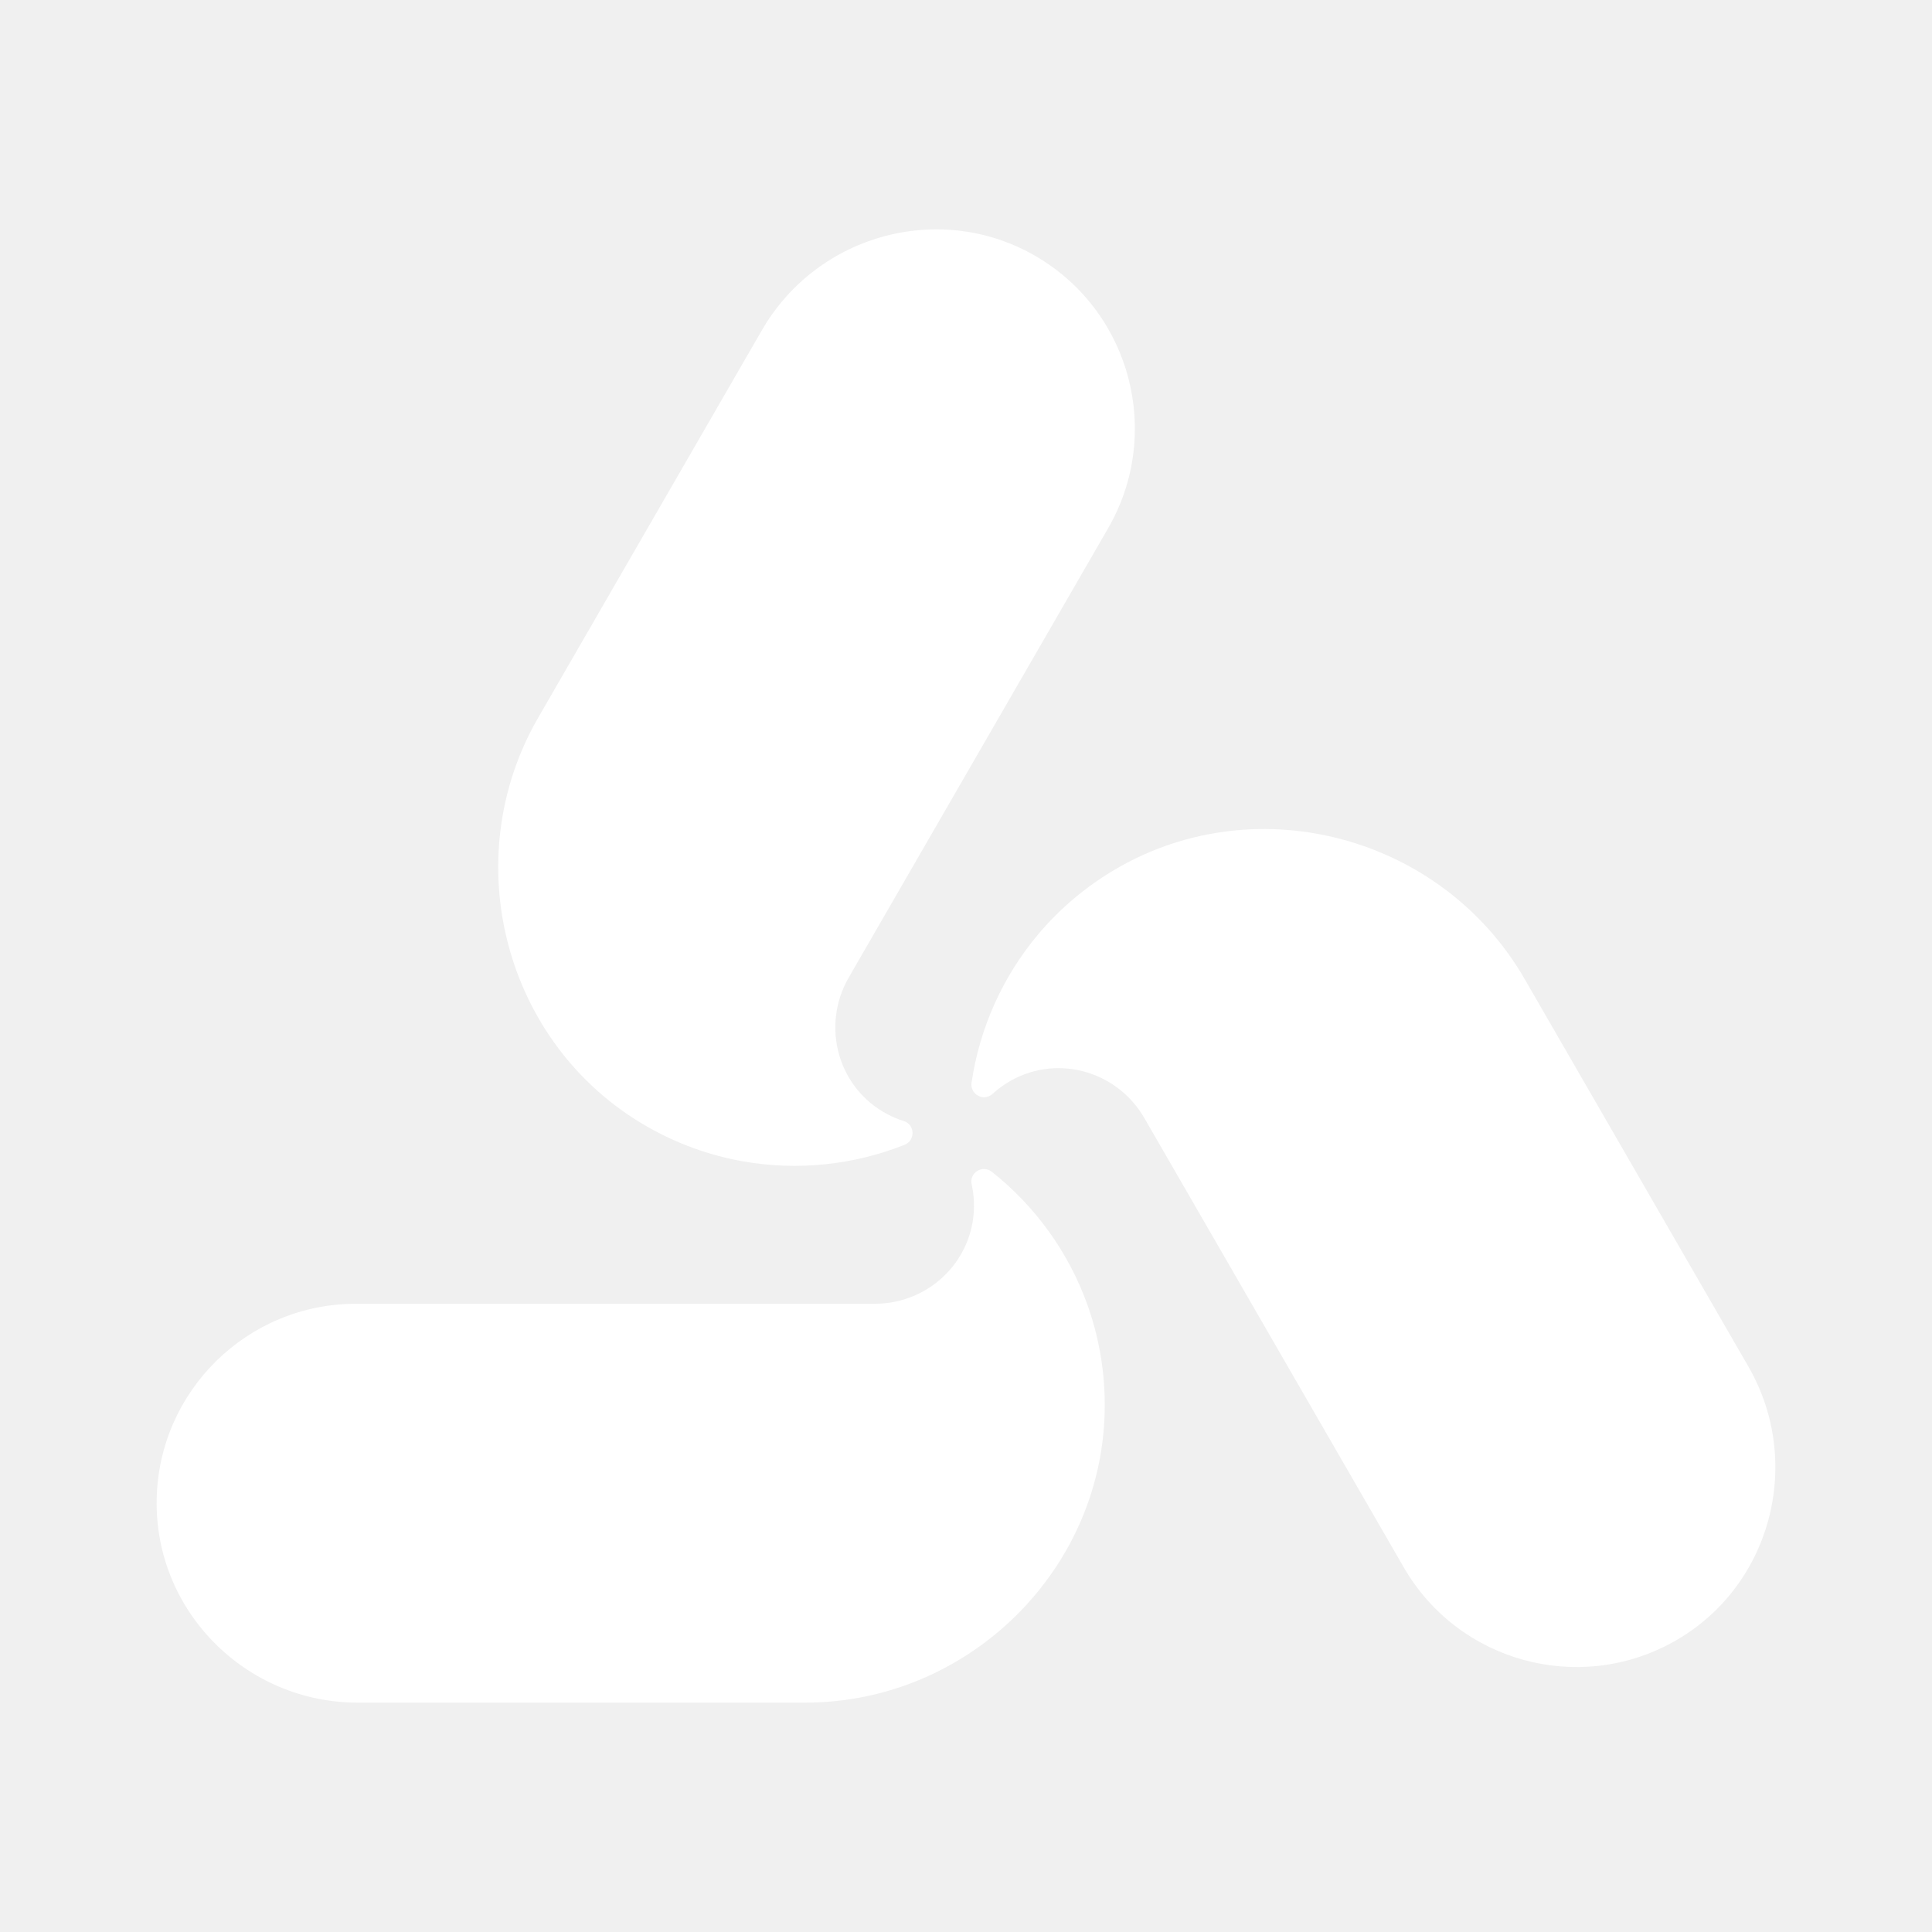
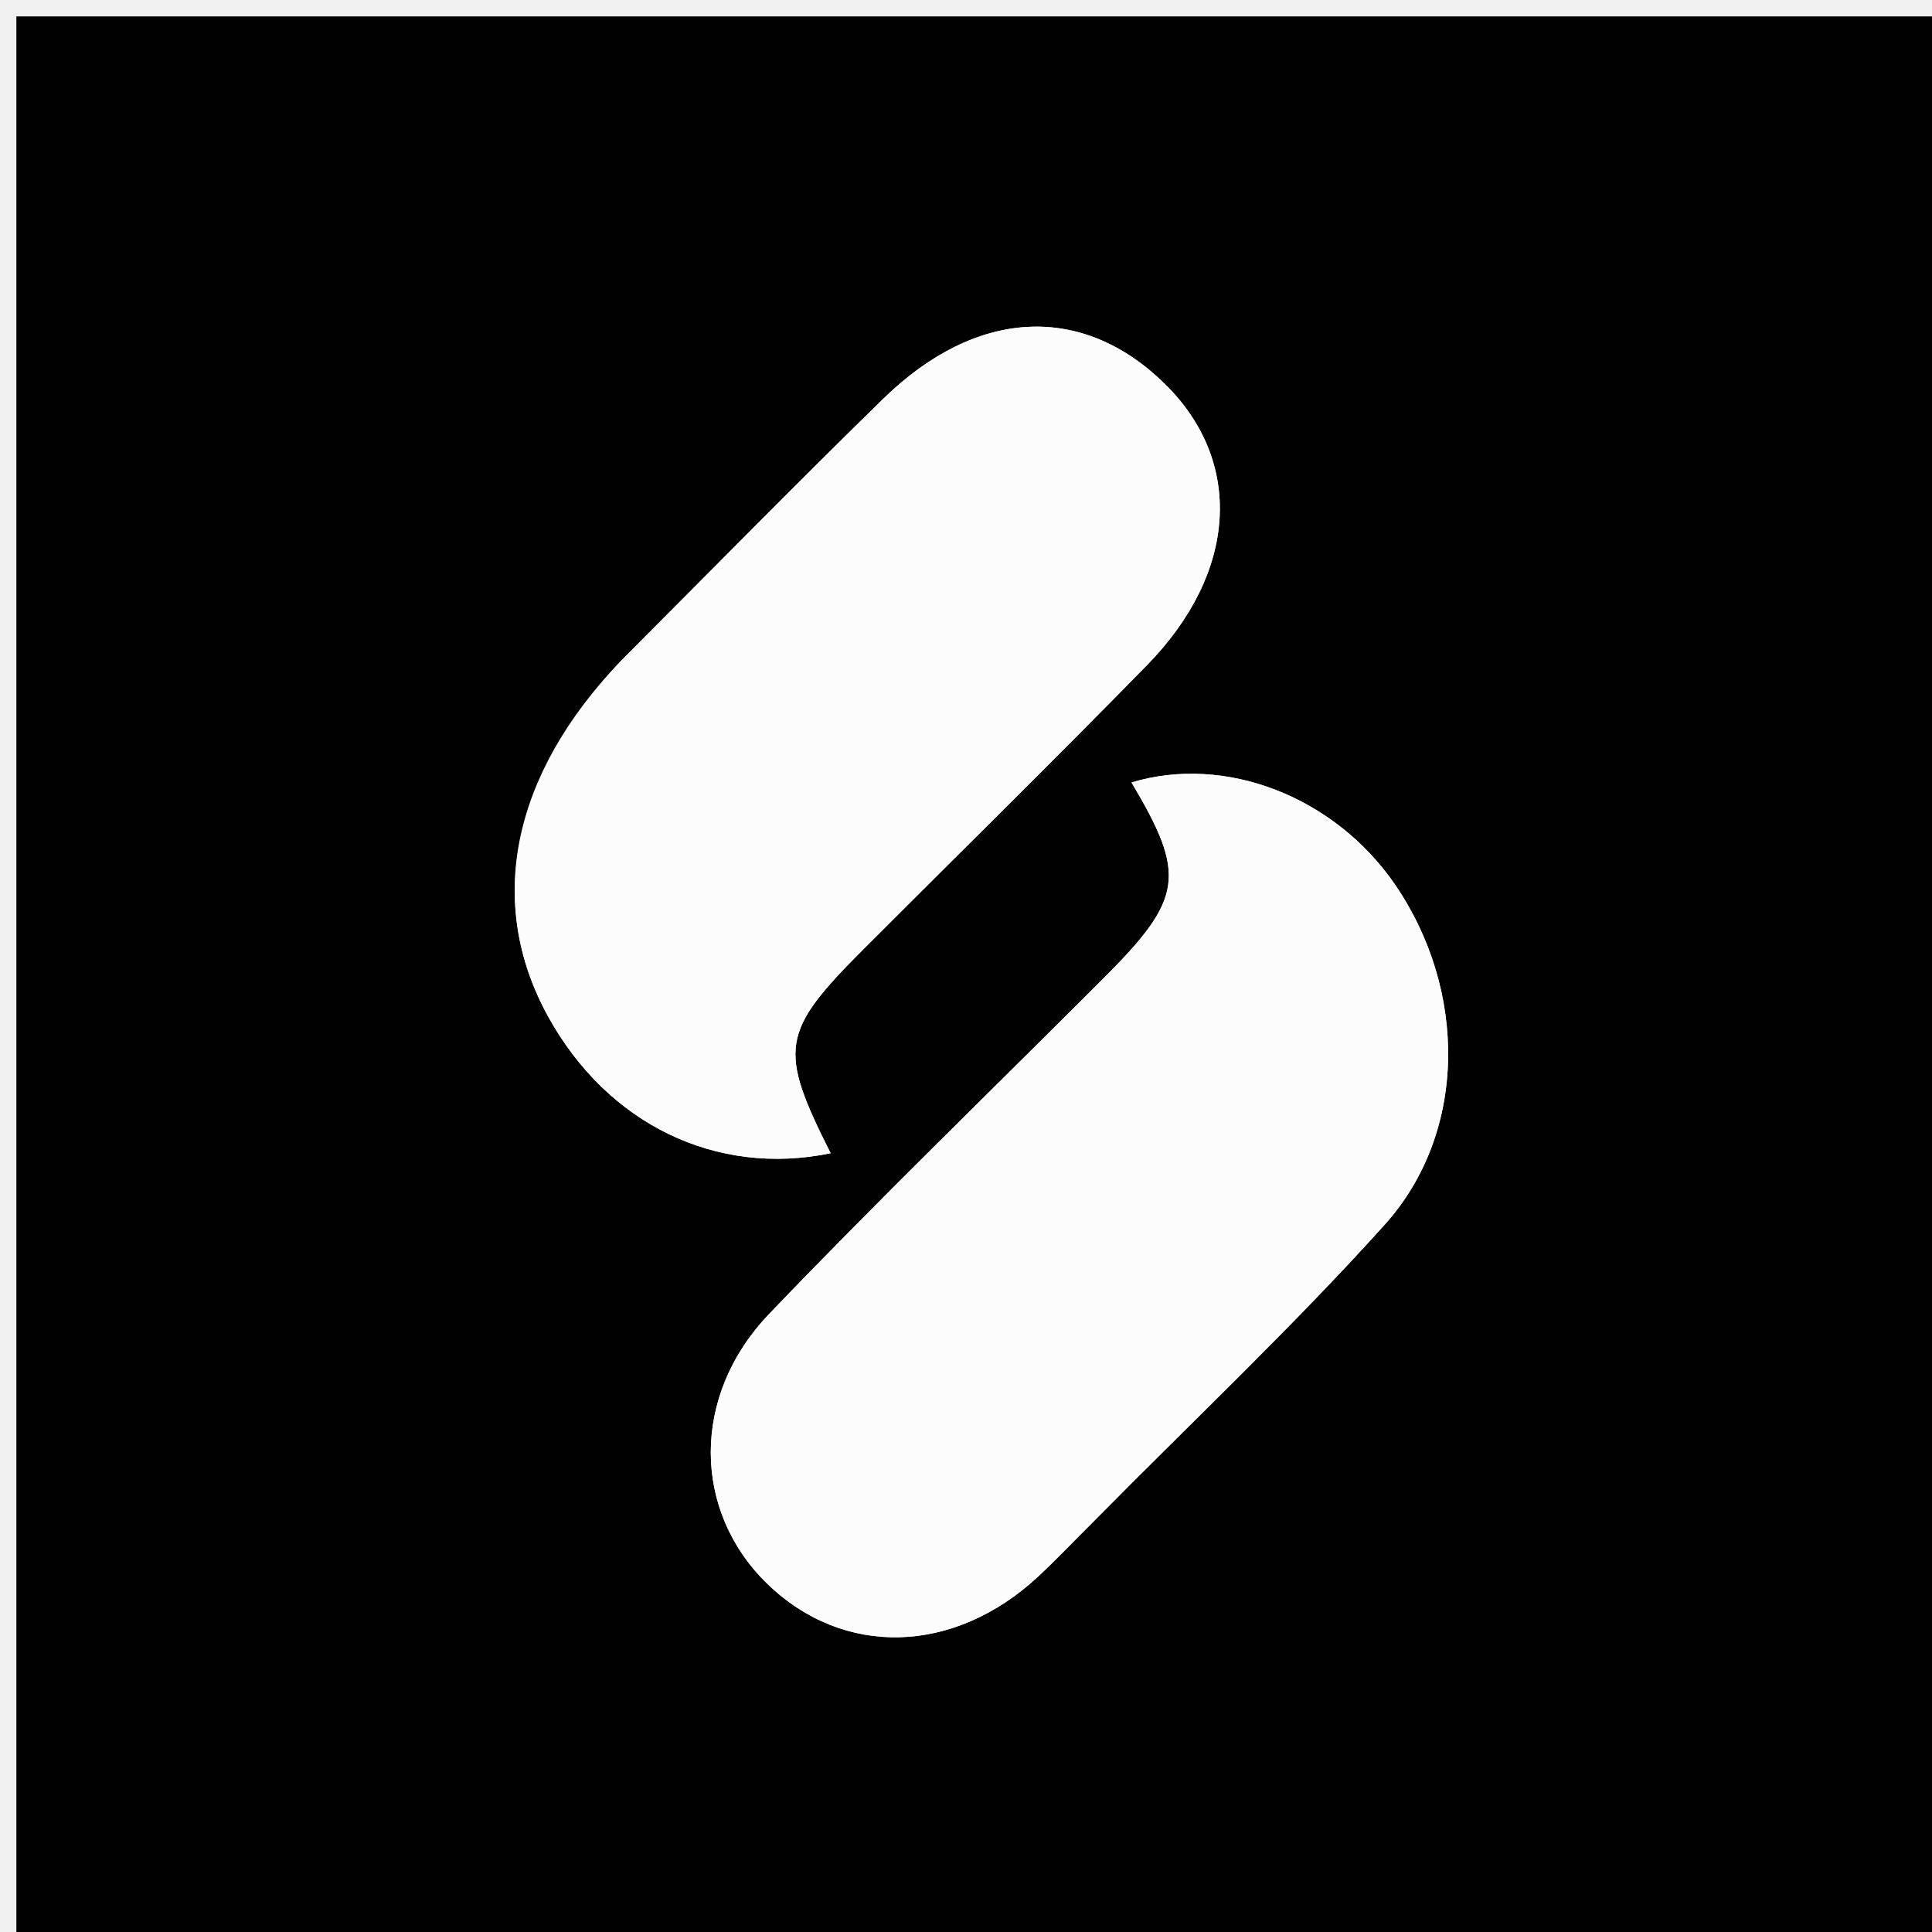
- <svg xmlns="http://www.w3.org/2000/svg" width="512" height="512" viewBox="0 0 512 512" version="1.1" id="svg1" xml:space="preserve">
-   <defs id="defs1" />
-   <g id="layer1">
-     <g id="g138" transform="matrix(0.5086687,0,0,0.5086687,-396.3305,-68.06481)">
-       <path style="fill:#ffffff" d="m 75.402,-460.981 c -27.051,-0.122 -54.206,10.165 -74.82,30.779 L -164.279,-265.341 c -60.381,60.382 -61.036,159.841 -0.557,220.125 13.068,13.026 27.876,23.235 43.68,30.631 26.307,12.314 55.36,16.831 83.678,13.549 6.135,-0.711 8.057,-8.738 2.846,-12.053 -2.488,-1.583 -4.869,-3.402 -7.113,-5.459 -21.637,-19.841 -21.95,-53.497 -1.191,-74.256 L 148.131,-283.874 c 40.079,-40.079 40.571,-104.757 1.473,-145.438 -20.202,-21.019 -47.15,-31.548 -74.201,-31.67 z M -451.923,156.53 c 13.42,23.488 35.906,41.861 64.066,49.407 l 225.205,60.343 C -80.169,288.38 6.292,239.218 28.26,156.7 33.007,138.869 34.444,120.941 32.947,103.556 30.458,74.617 19.843,47.198 2.842,24.315 -0.841,19.357 -8.753,21.707 -9.019,27.877 c -0.127,2.946 -0.512,5.918 -1.171,8.89 -6.364,28.659 -35.354,45.758 -63.712,38.16 L -334.907,4.991 C -389.656,-9.678 -445.915,22.234 -461.596,76.435 c -8.102,28.005 -3.747,56.607 9.674,80.095 z m 798.443,147.921 c 13.631,-23.366 18.3,-52.026 10.754,-80.186 L 296.931,-0.939 C 274.829,-83.422 189.023,-133.718 106.576,-111.484 c -17.815,4.804 -34.06,12.524 -48.367,22.512 -23.818,16.626 -42.256,39.528 -53.573,65.693 -2.452,5.669 3.539,11.346 9.015,8.491 2.615,-1.363 5.381,-2.516 8.284,-3.431 28.001,-8.818 57.305,7.739 64.903,36.096 L 156.776,278.882 c 14.67,54.749 70.436,87.514 125.216,73.994 28.304,-6.986 50.897,-25.059 64.528,-48.425 z" id="path92" transform="rotate(-135,783.5776,95.48291)" />
-     </g>
-   </g>
+ <svg xmlns="http://www.w3.org/2000/svg" version="1.1" id="Layer_1" x="0px" y="0px" width="100%" viewBox="0 0 118 118" enable-background="new 0 0 118 118" xml:space="preserve">
+   <path fill="#010101" opacity="1" stroke="none" d=" M84,119   C56,119 28.5,119 1,119   C1,79.667 1,40.333 1,1   C40.333,1 79.667,1 119,1   C119,40.333 119,79.667 119,119   C107.5,119 96,119 84,119  M67.104,92.614   C72.946,86.698 79.007,80.978 84.566,74.807   C89.634,69.182 89.627,60.48 85.203,54.027   C81.516,48.65 74.839,46.062 69.107,47.79   C72.476,53.441 72.274,54.876 67.406,59.746   C60.586,66.57 53.649,73.282 46.979,80.249   C42.182,85.259 42.305,92.302 46.857,96.725   C51.512,101.248 58.265,101.076 63.416,96.281   C64.511,95.262 65.541,94.172 67.104,92.614  M37.878,40.411   C31.232,47.349 29.651,55.156 33.486,62.1   C37.114,68.668 43.751,71.876 50.733,70.436   C47.52,64.059 47.684,63.03 52.752,57.958   C58.521,52.184 64.344,46.463 70.051,40.629   C75.593,34.965 75.967,28.19 71.151,23.454   C66.118,18.504 59.642,18.793 53.936,24.366   C48.692,29.486 43.559,34.72 37.878,40.411  z" />
+   <path fill="#FCFCFC" opacity="1" stroke="none" d=" M66.852,92.864   C65.541,94.172 64.511,95.262 63.416,96.281   C58.265,101.076 51.512,101.248 46.857,96.725   C42.305,92.302 42.182,85.259 46.979,80.249   C53.649,73.282 60.586,66.57 67.406,59.746   C72.274,54.876 72.476,53.441 69.107,47.79   C74.839,46.062 81.516,48.65 85.203,54.027   C89.627,60.48 89.634,69.182 84.566,74.807   C79.007,80.978 72.946,86.698 66.852,92.864  z" />
+   <path fill="#FCFCFC" opacity="1" stroke="none" d=" M38.128,40.157   C43.559,34.72 48.692,29.486 53.936,24.366   C59.642,18.793 66.118,18.504 71.151,23.454   C75.967,28.19 75.593,34.965 70.051,40.629   C64.344,46.463 58.521,52.184 52.752,57.958   C47.684,63.03 47.52,64.059 50.733,70.436   C43.751,71.876 37.114,68.668 33.486,62.1   C29.651,55.156 31.232,47.349 38.128,40.157  z" />
</svg>
